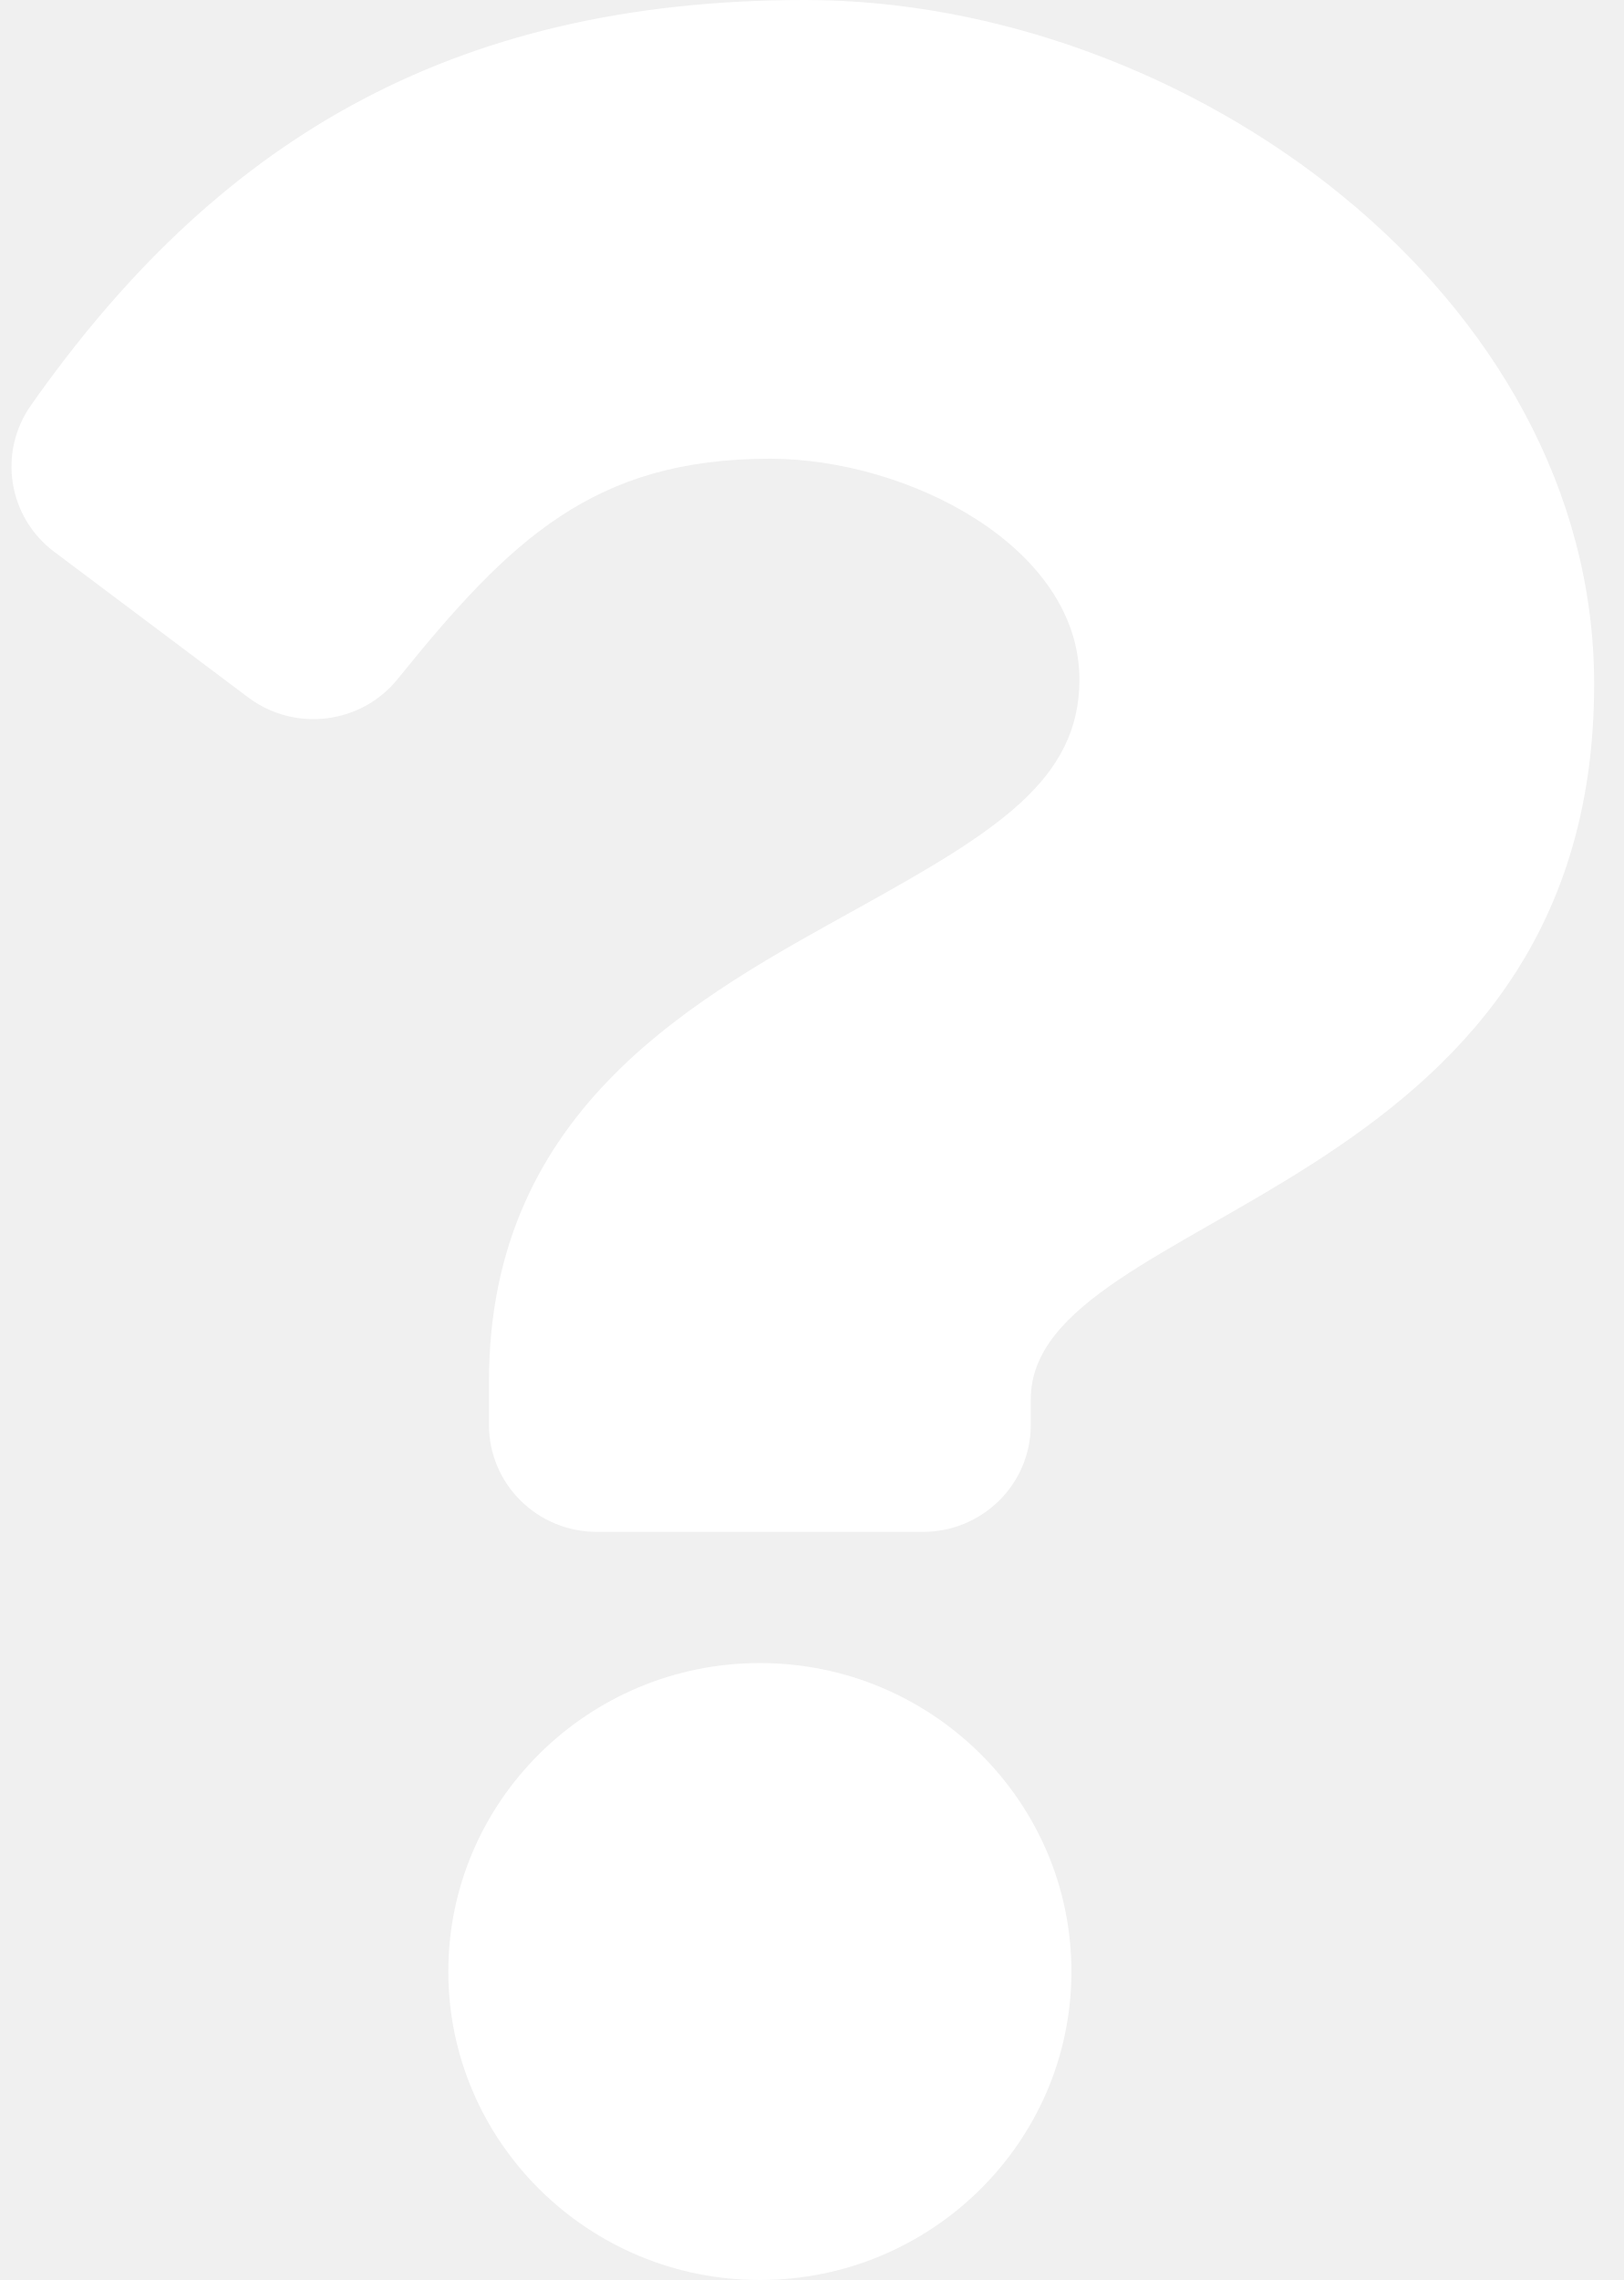
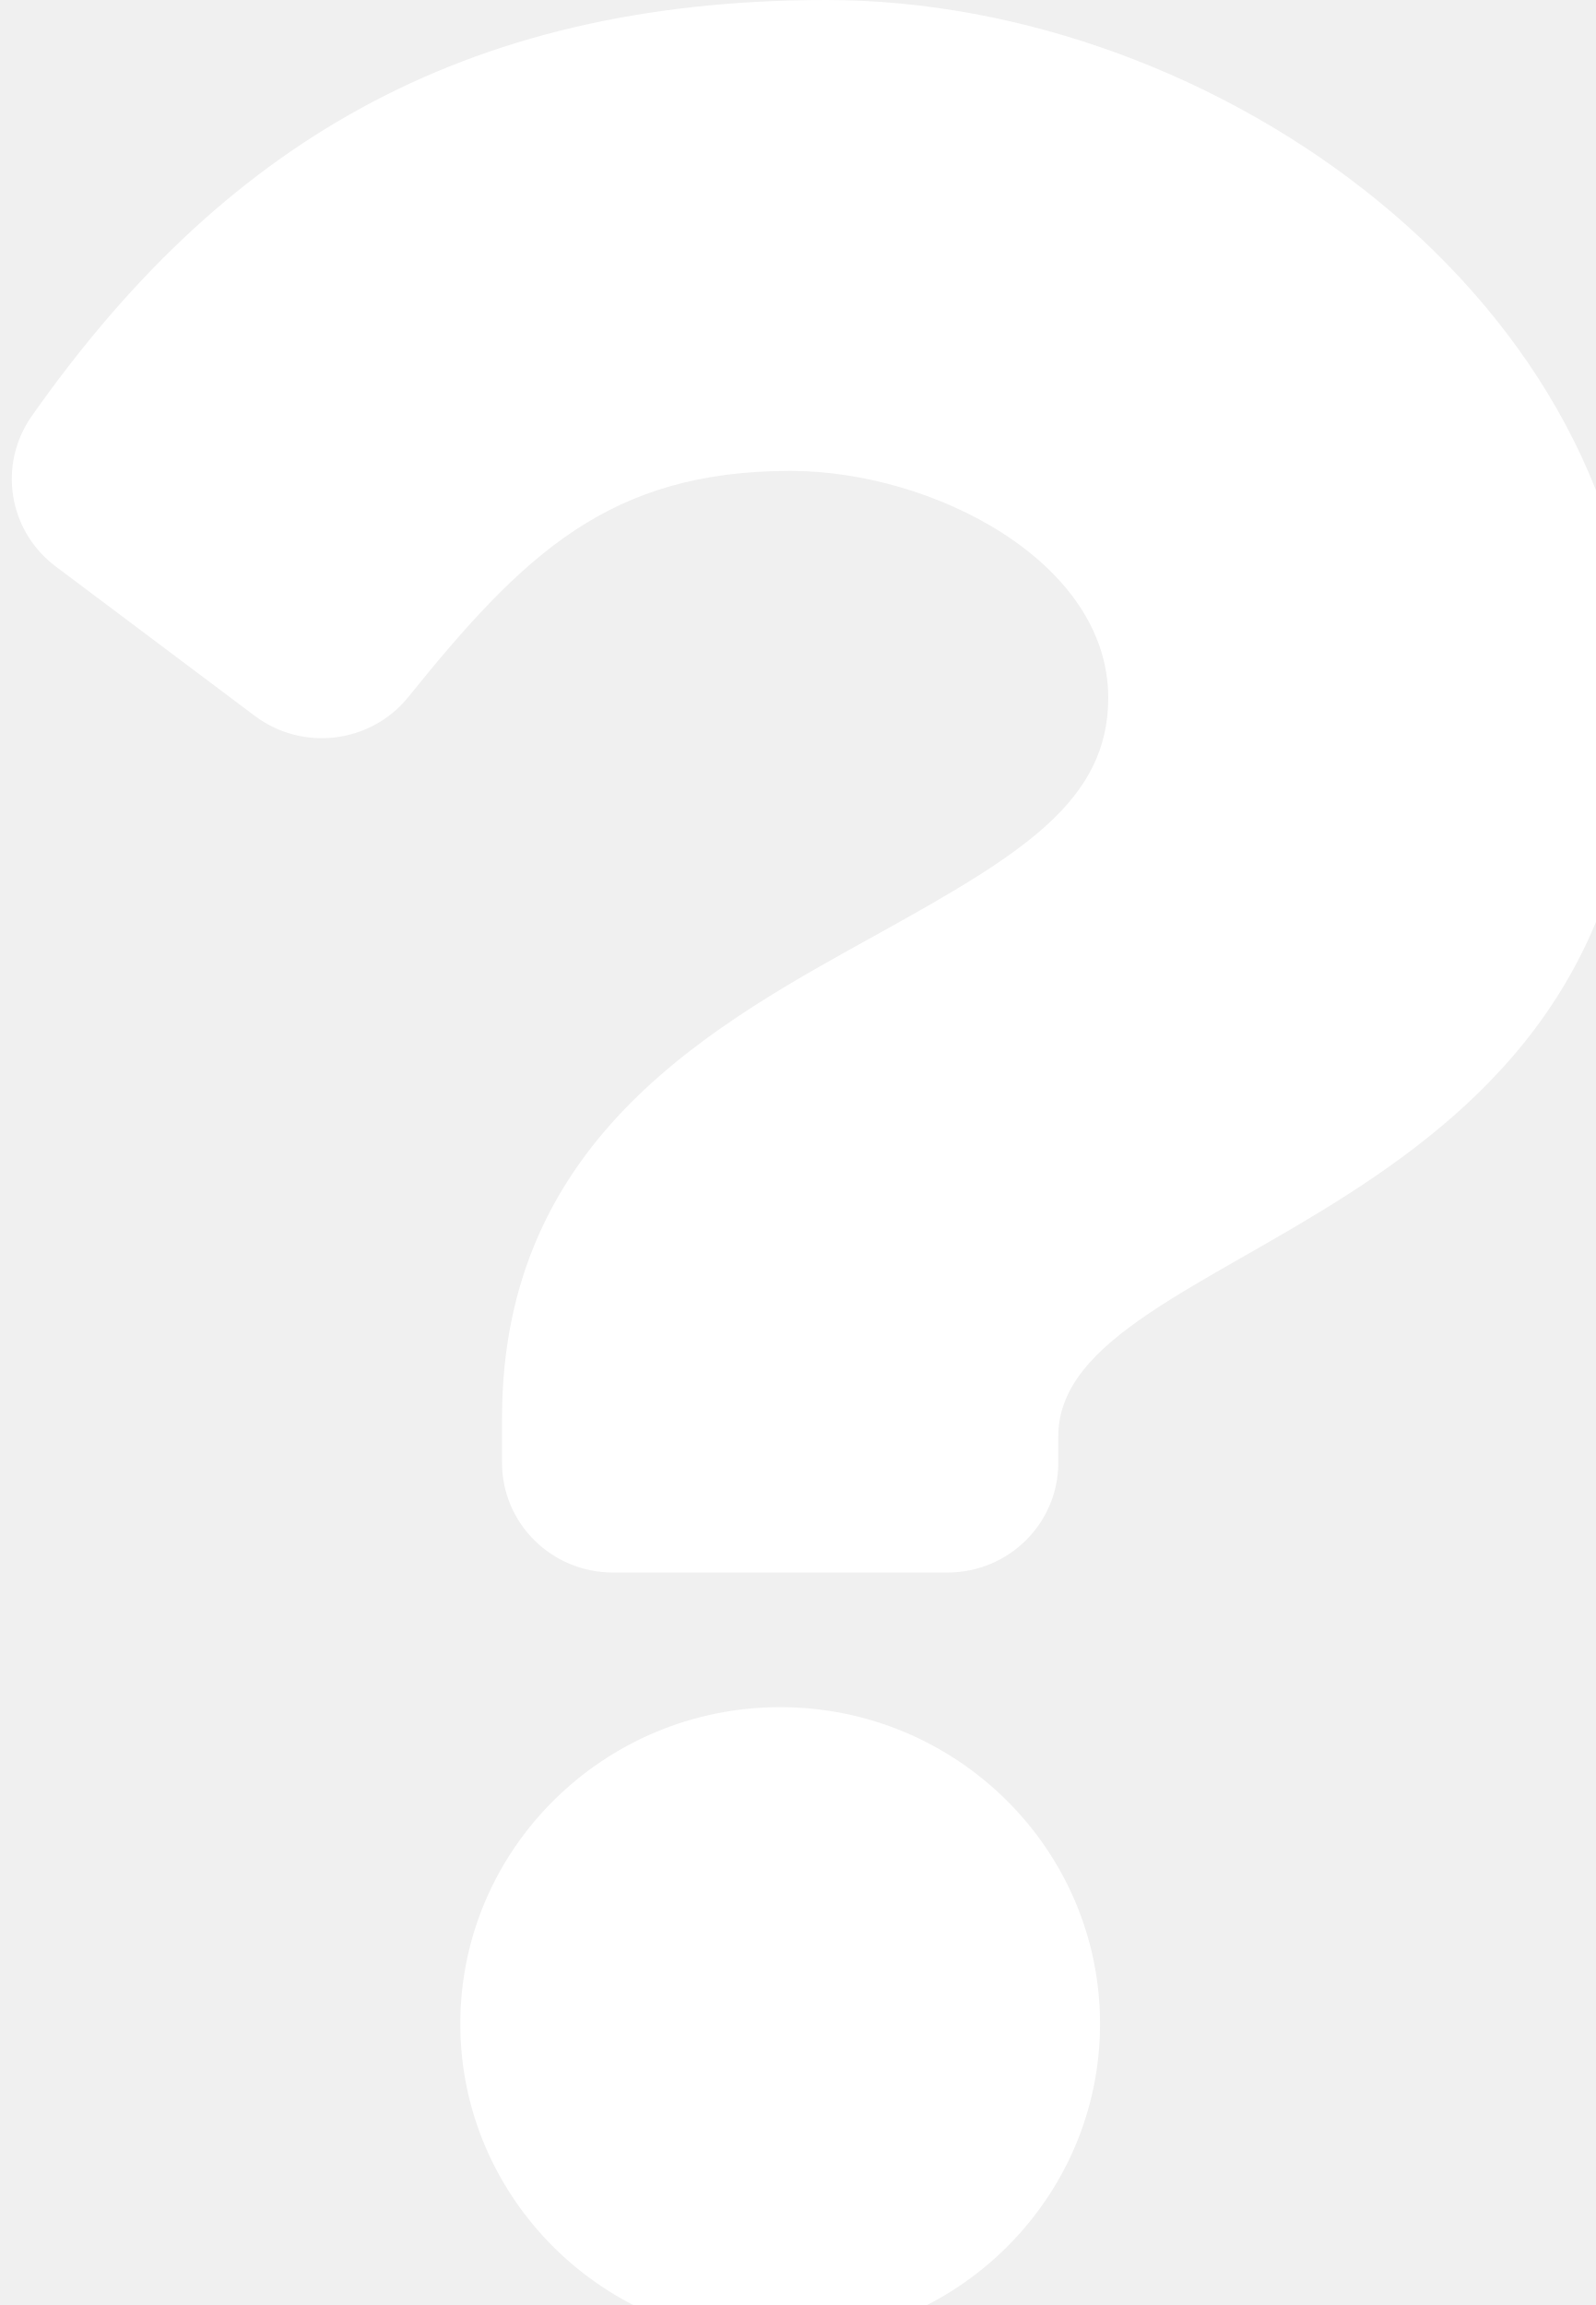
- <svg xmlns="http://www.w3.org/2000/svg" width="47" height="66" viewBox="0 0 47 66" fill="none">
+ <svg xmlns="http://www.w3.org/2000/svg" width="45" height="65" viewBox="0 0 45 65" fill="none">
  <path d="M23.305 0C12.912 0 6.18 4.216 0.895 11.734C-0.064 13.098 0.232 14.968 1.569 15.972L7.186 20.188C8.537 21.202 10.459 20.965 11.516 19.653C14.778 15.608 17.197 13.279 22.292 13.279C26.297 13.279 31.252 15.831 31.252 19.677C31.252 22.584 28.828 24.077 24.873 26.272C20.261 28.832 14.157 32.018 14.157 39.988V41.25C14.157 42.959 15.556 44.344 17.282 44.344H26.718C28.444 44.344 29.843 42.959 29.843 41.25V40.506C29.843 34.981 46.154 34.751 46.154 19.8C46.154 8.541 34.357 0 23.305 0ZM22 48.141C17.027 48.141 12.98 52.147 12.98 57.071C12.98 61.994 17.027 66 22 66C26.974 66 31.02 61.994 31.02 57.071C31.02 52.147 26.974 48.141 22 48.141Z" fill="white" />
</svg>
